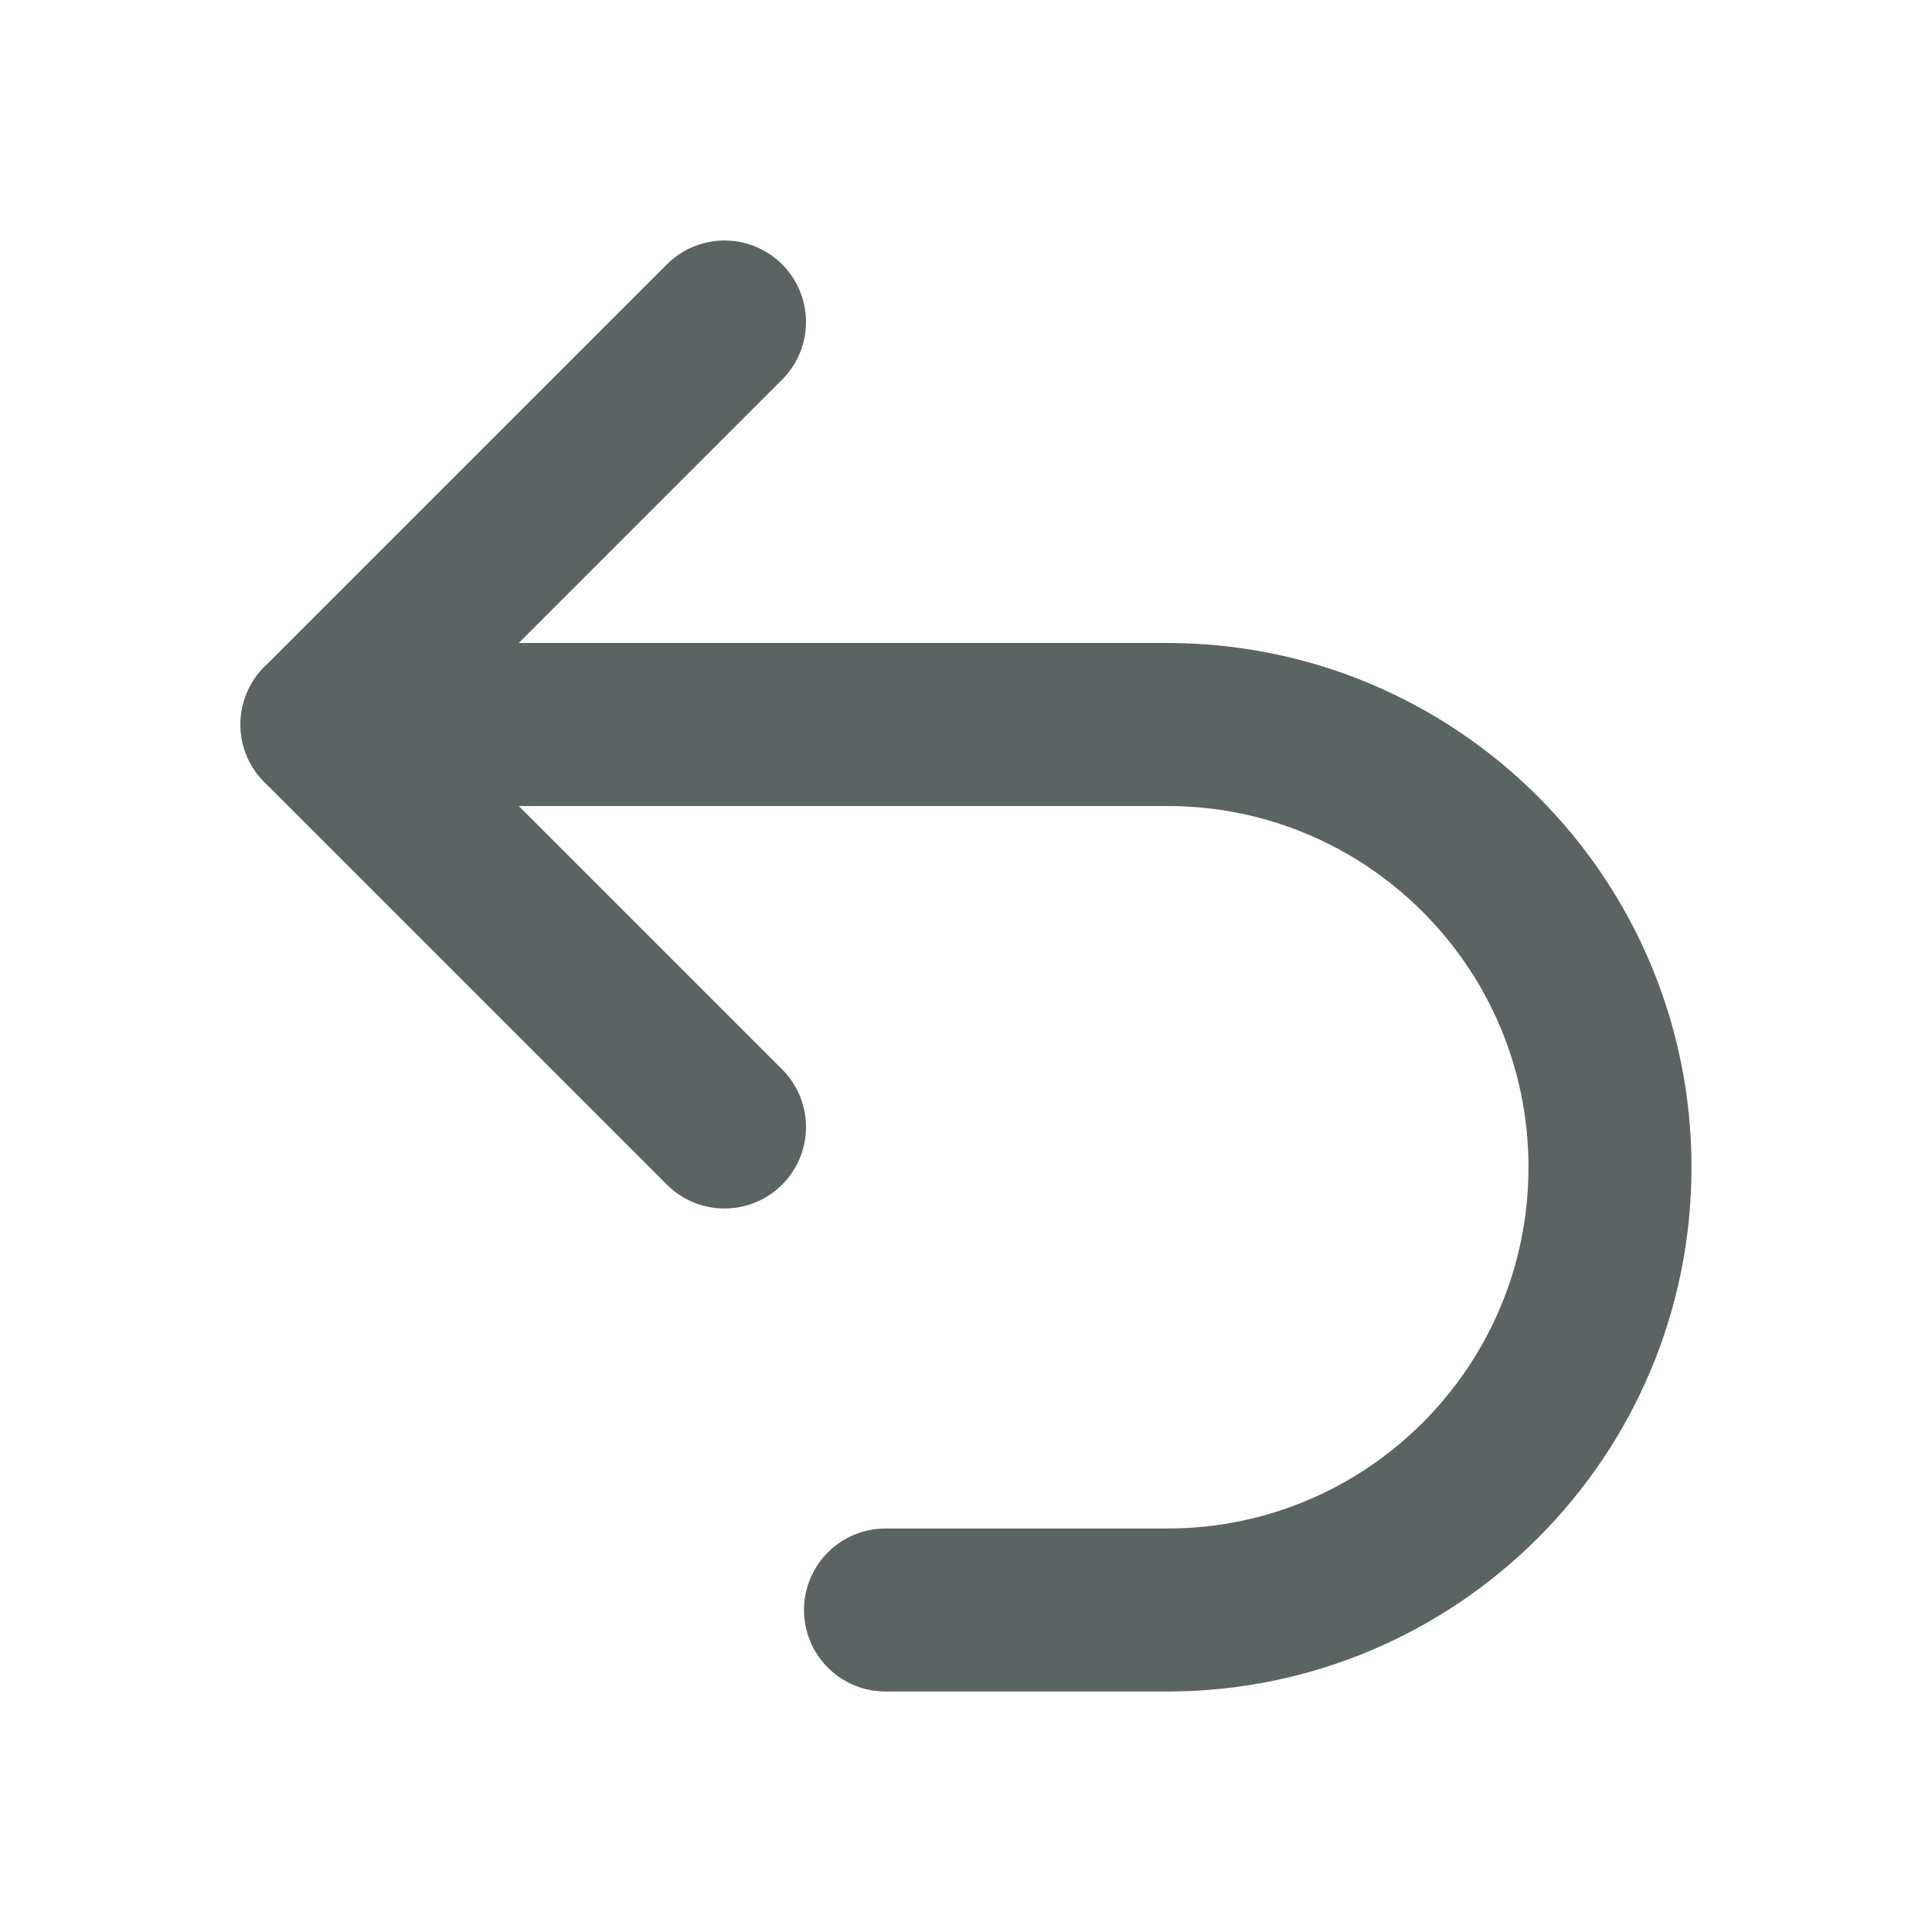
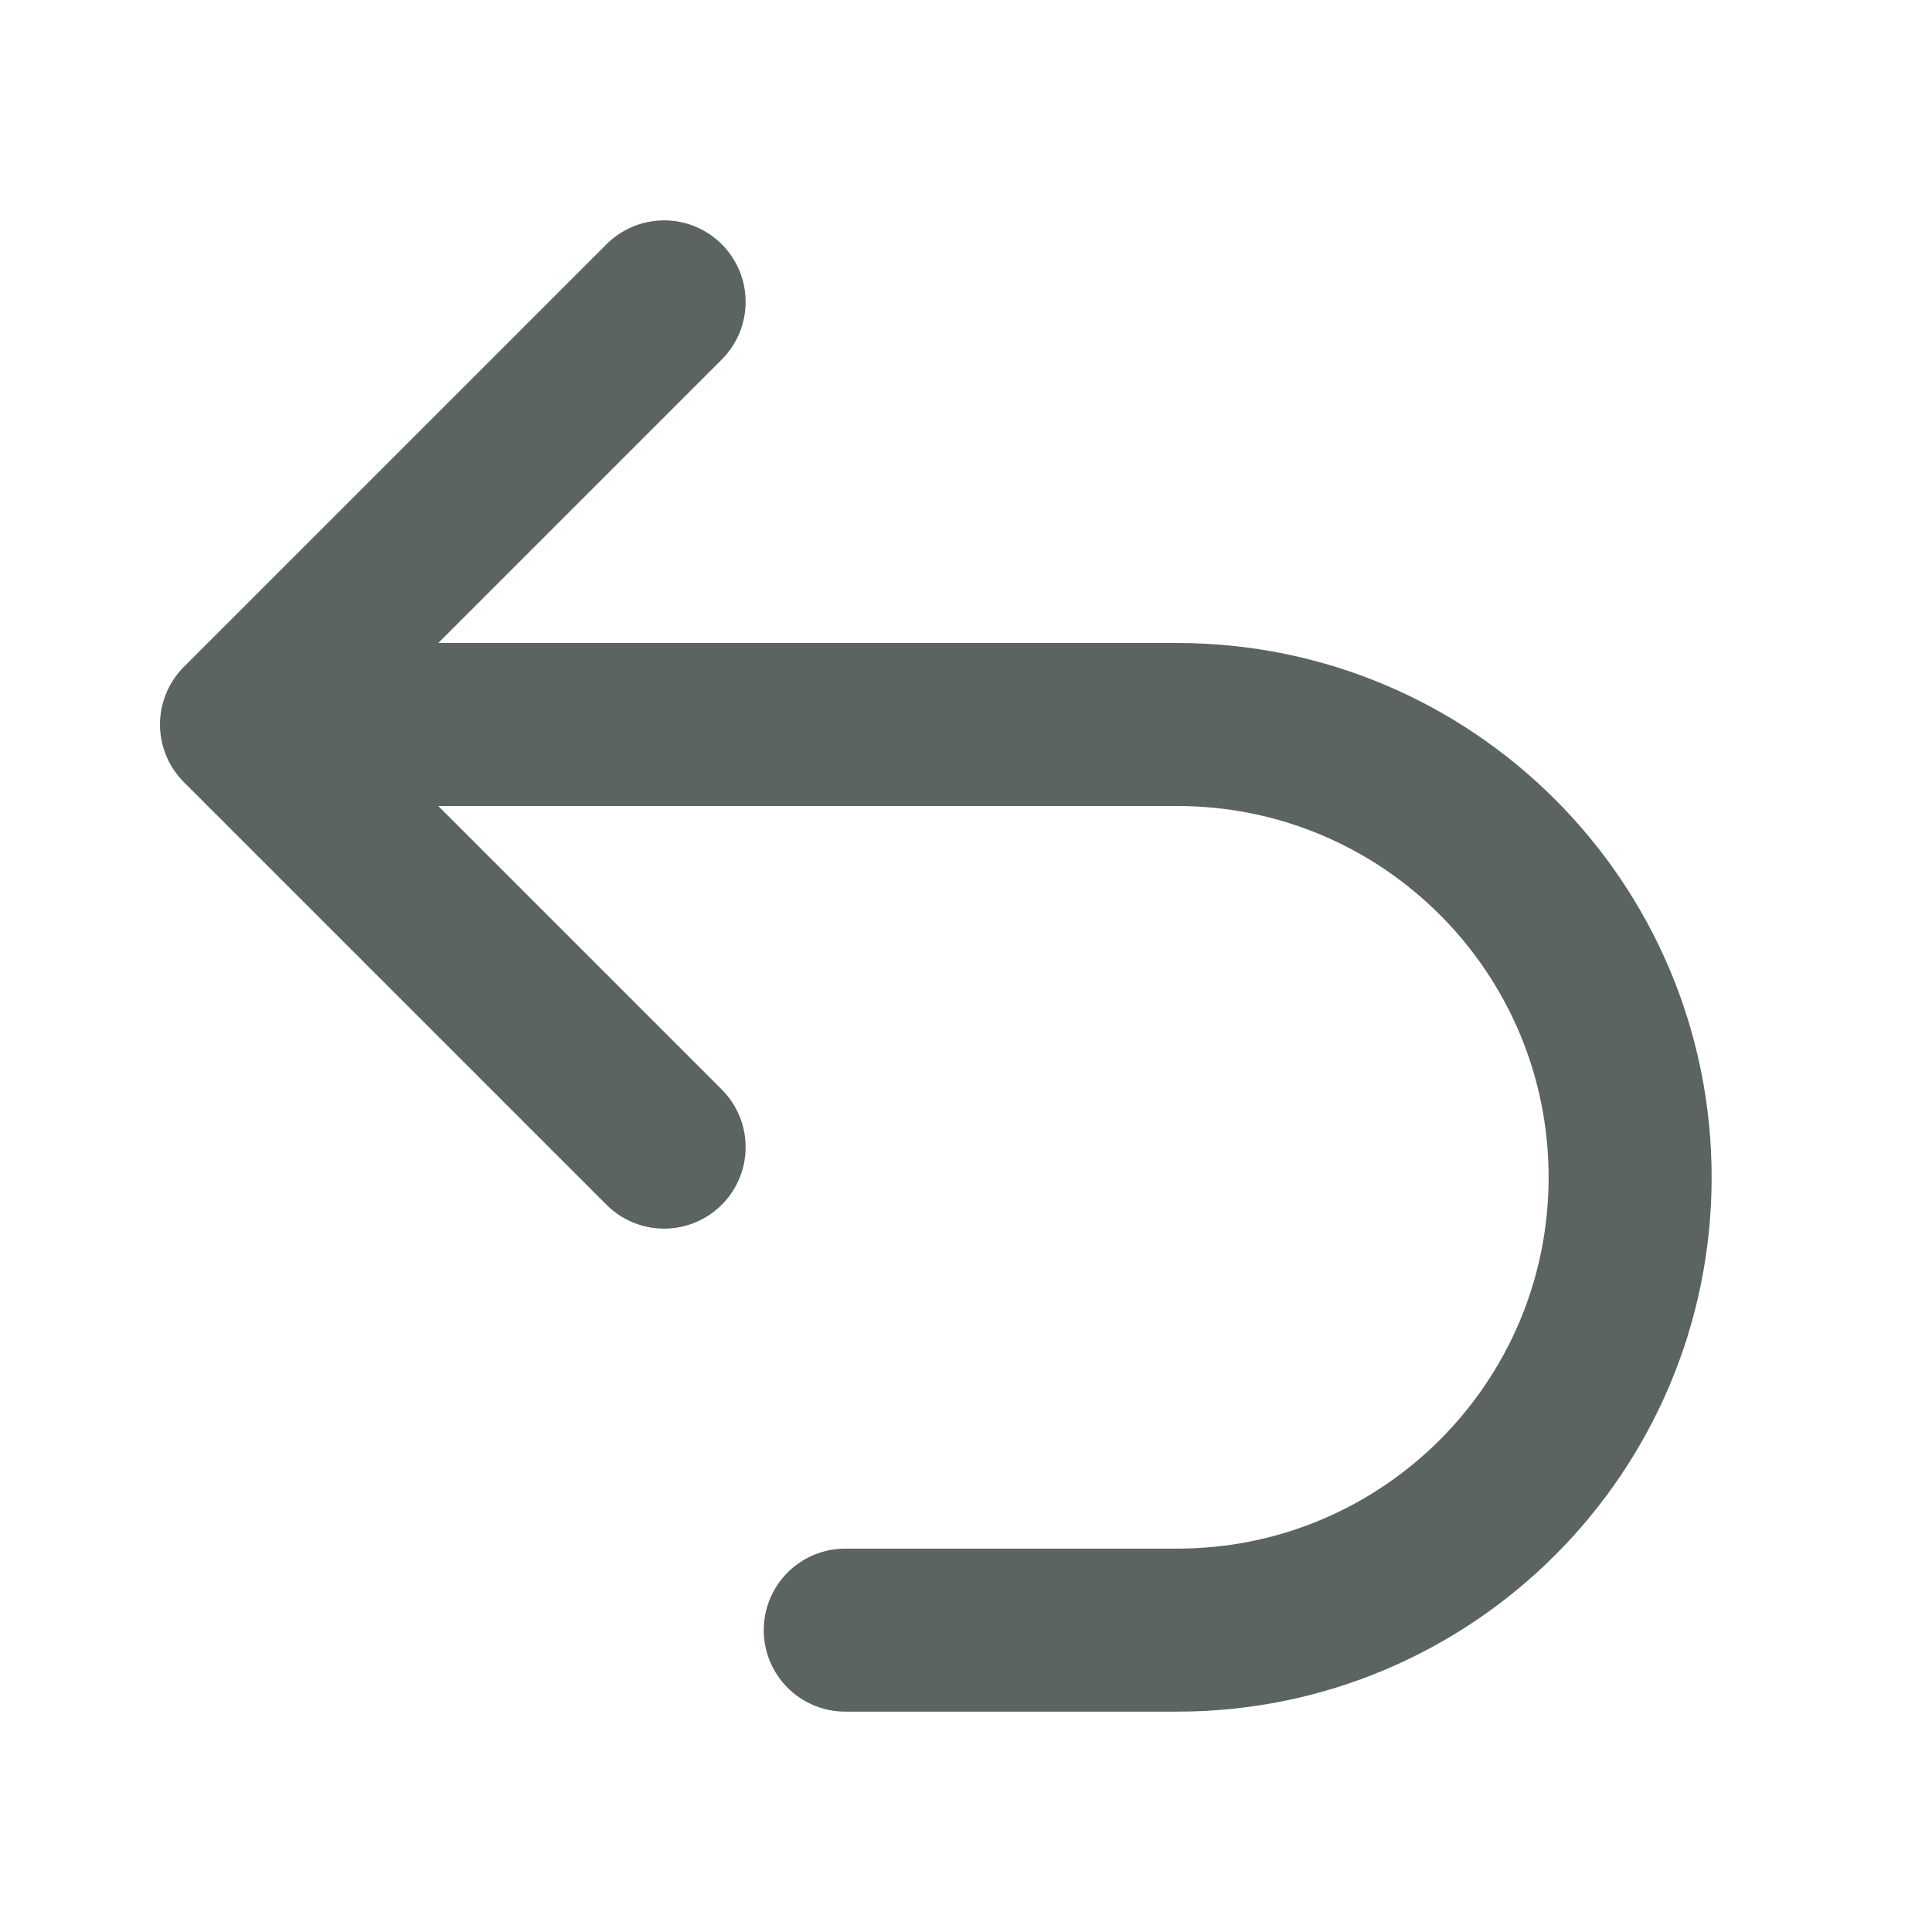
- <svg xmlns="http://www.w3.org/2000/svg" viewBox="0 0 24 24" width="16" height="16" stroke-width="2.025" stroke-linecap="round" stroke-linejoin="round" data-icon="undo">
-   <path d="M9 14 4 9l5-5" fill="none" stroke="#5b6462" />
-   <path d="M4 9h10.5a5.5 5.5 0 0 1 5.5 5.5a5.5 5.5 0 0 1-5.5 5.5H11" fill="none" stroke="#5b6462" />
+ <svg xmlns="http://www.w3.org/2000/svg" viewBox="0 0 16 16" width="16" height="16" stroke-width="1.35" stroke-linecap="round" stroke-linejoin="round" data-icon="undo">
+   <path d="M5.5 9.5L2 6l3.5-3.5M2 6h7.75a3.75 3.75 0 0 1 0 7.5H7" fill="none" stroke="#5b6462" />
</svg>
